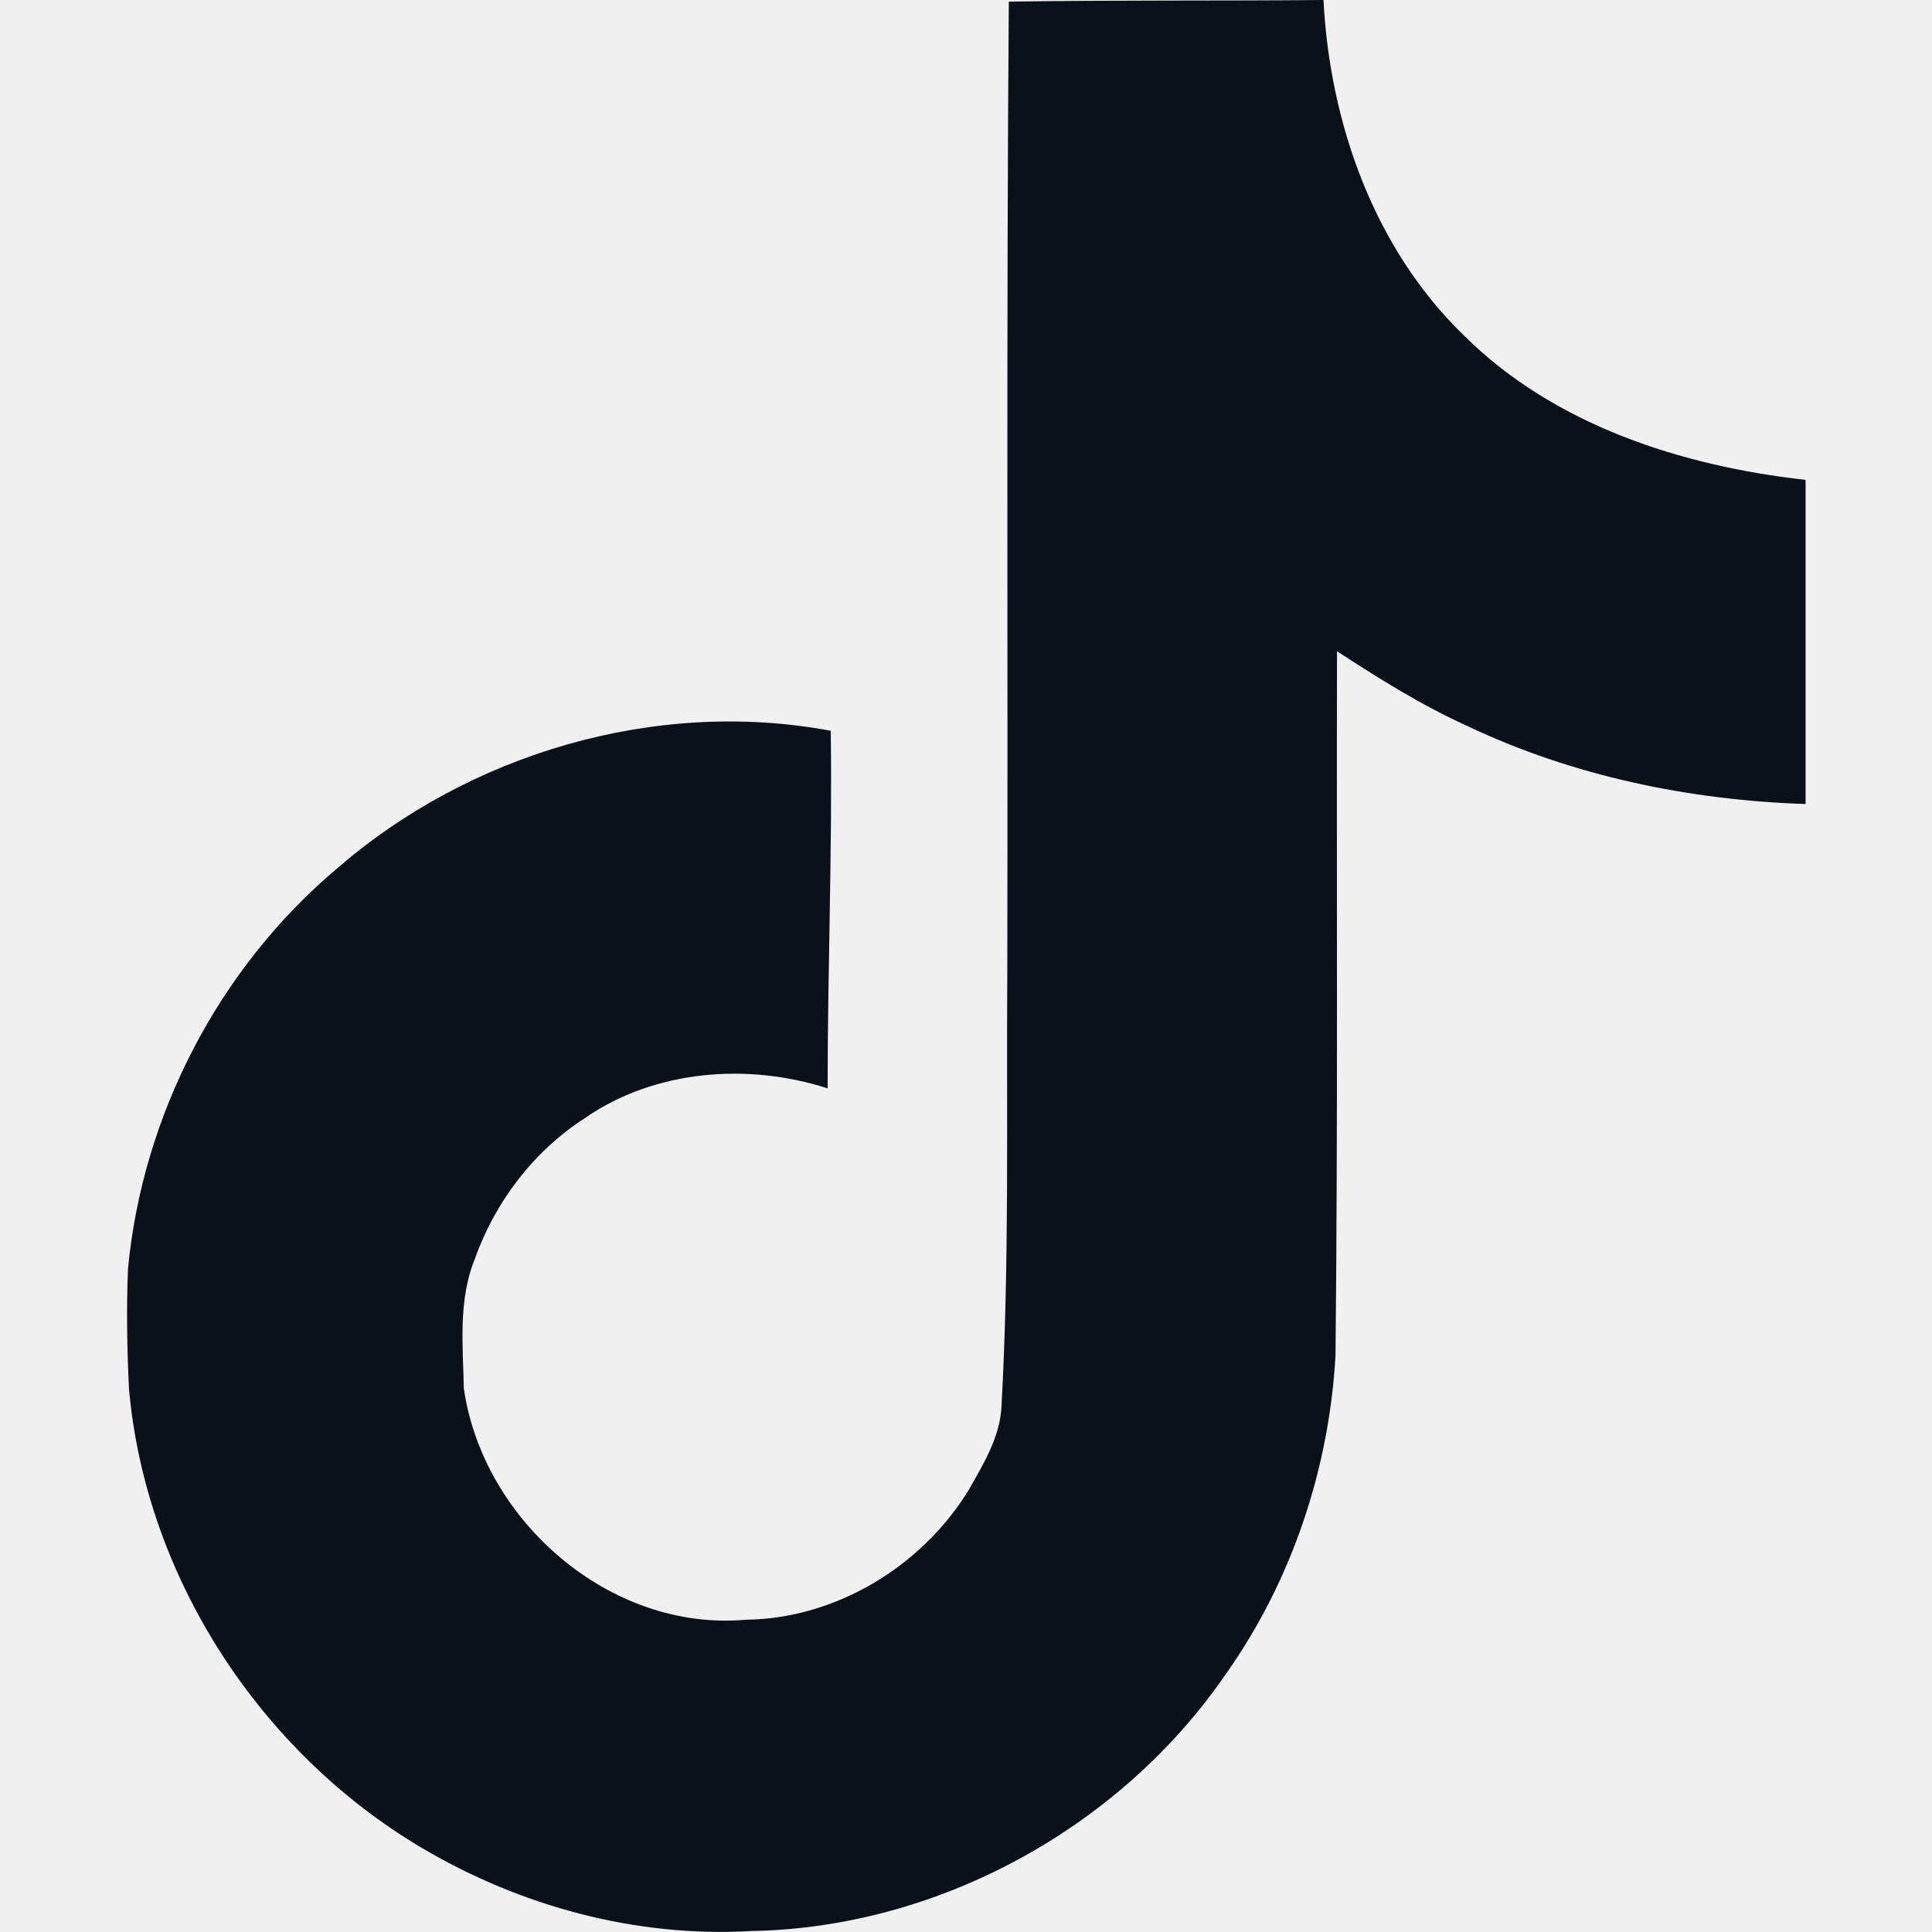
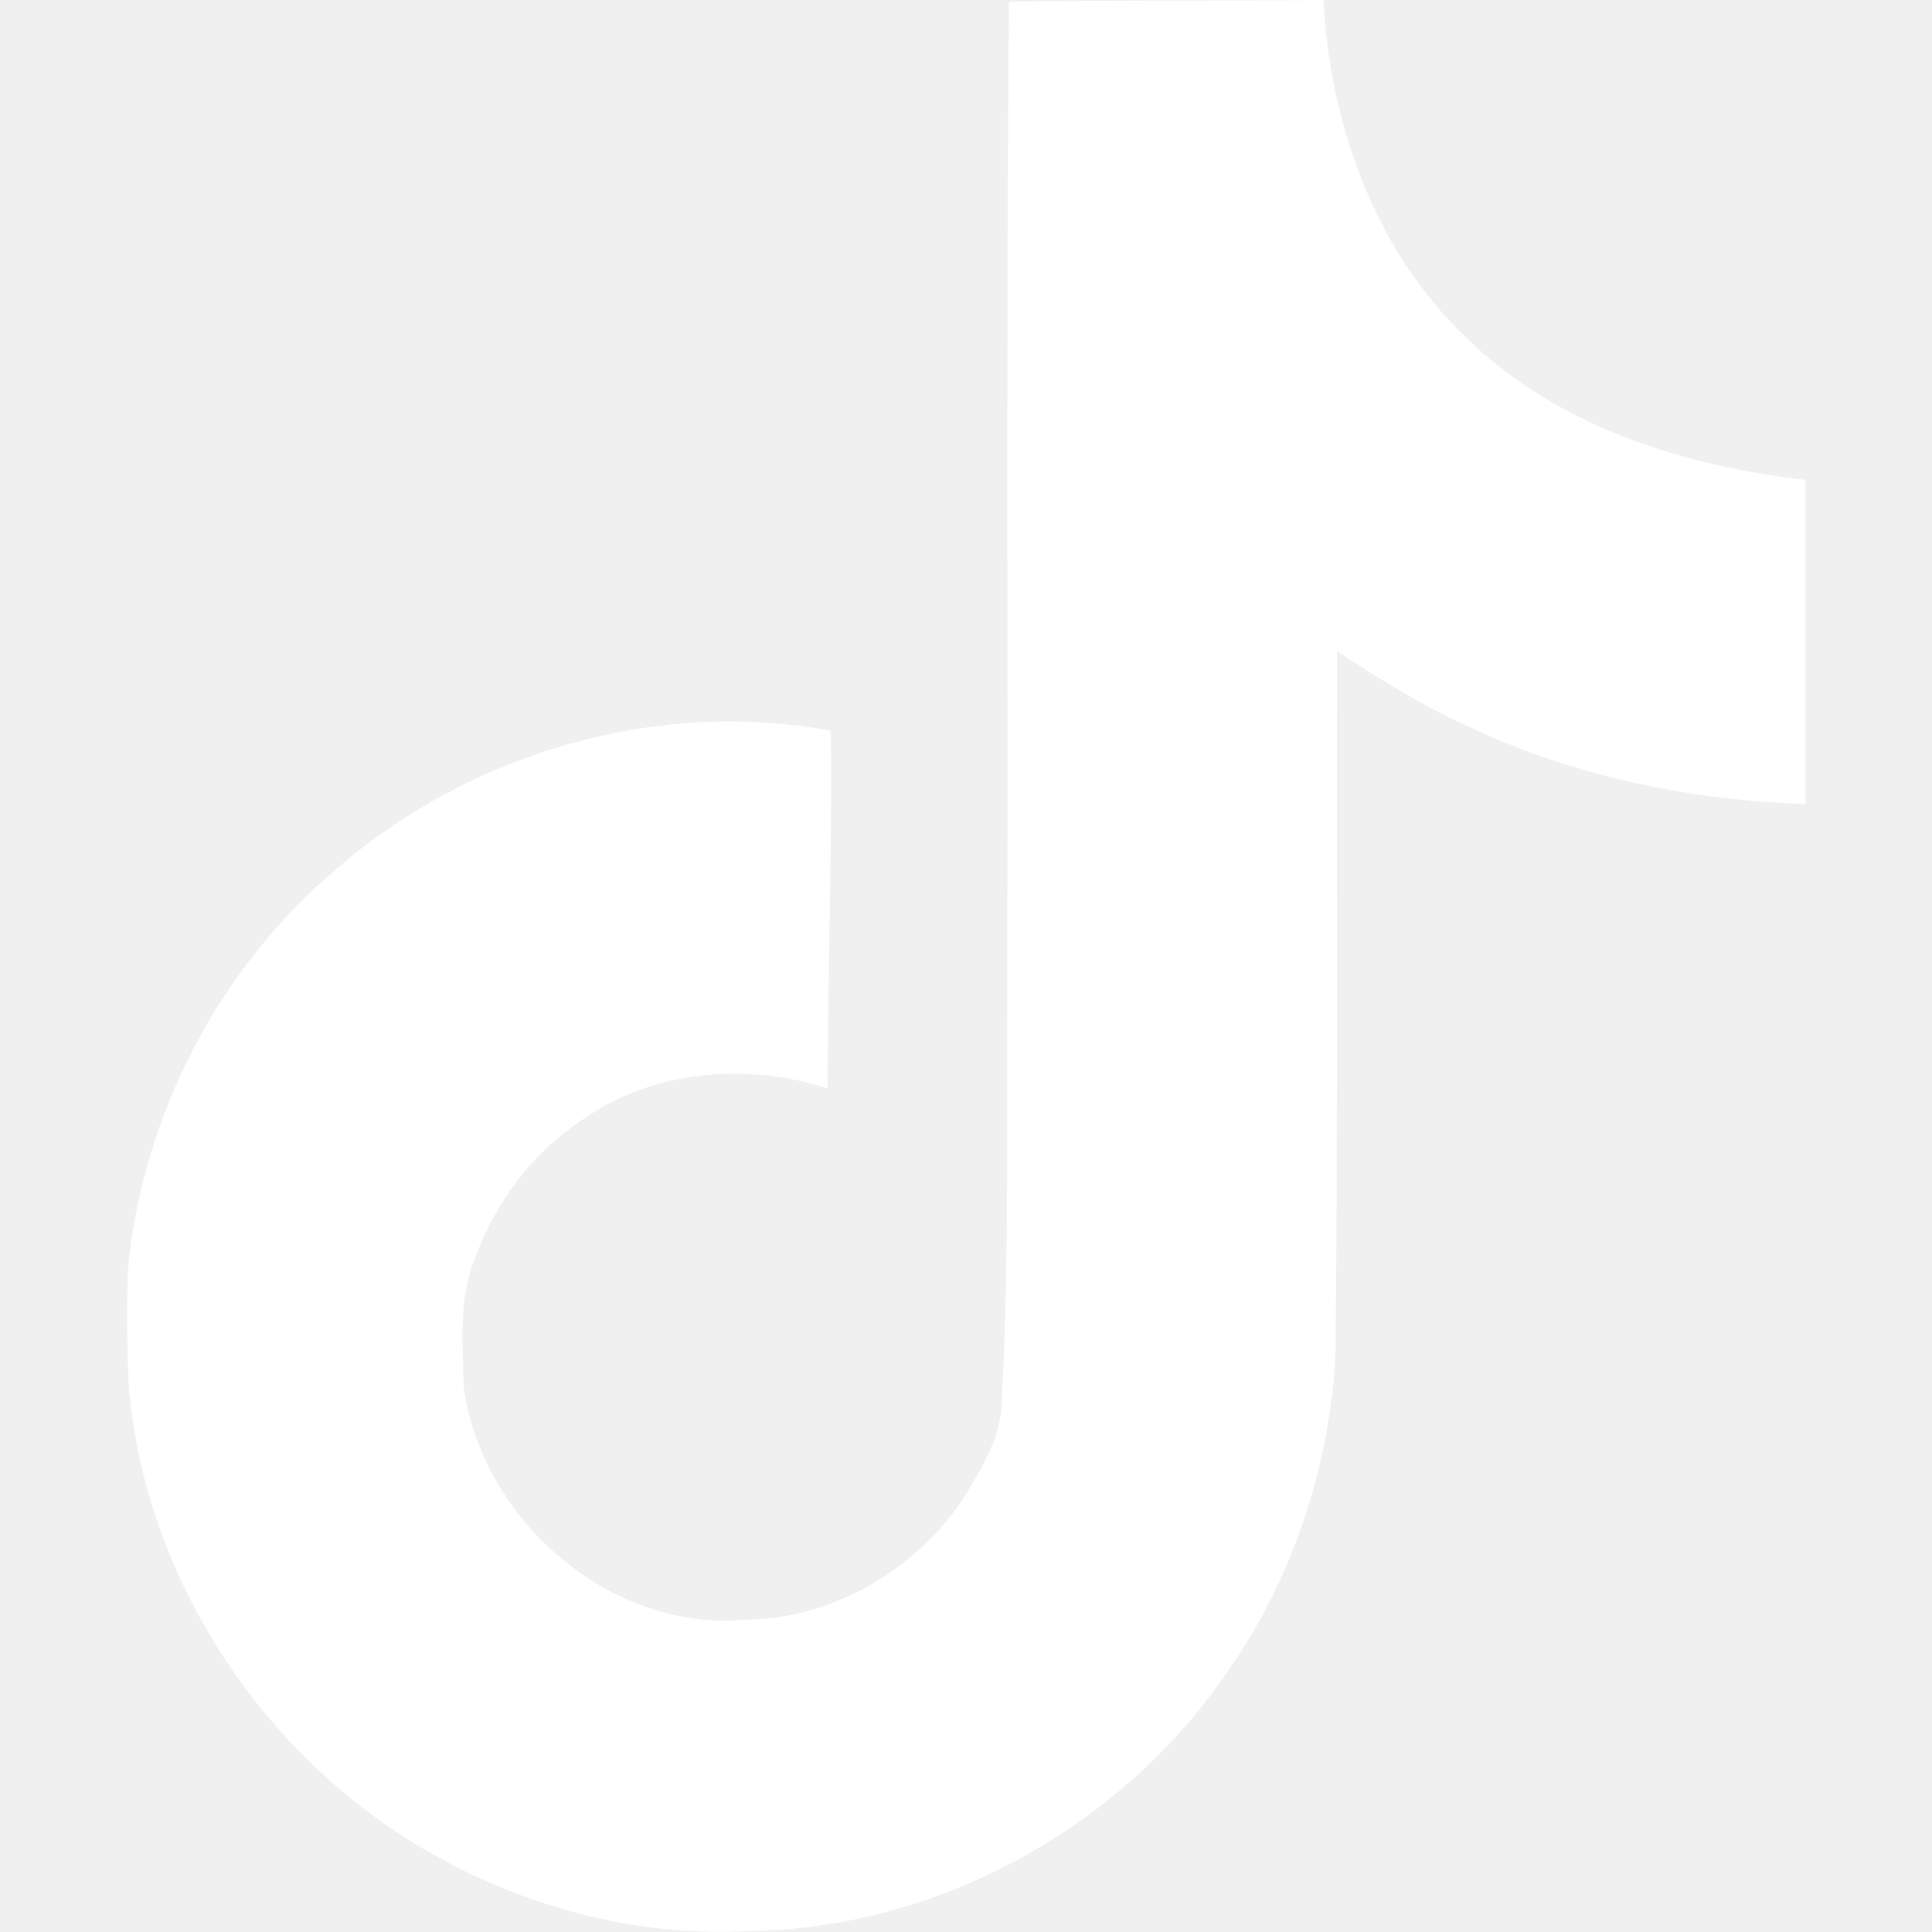
<svg xmlns="http://www.w3.org/2000/svg" width="32px" height="32px" viewBox="0 0 32 32">
-   <path fill="#0a111a" d="M16.708 0.027c1.745-0.027 3.48-0.011 5.213-0.027 0.105 2.041 0.839 4.12 2.333 5.563 1.491 1.479 3.6 2.156 5.652 2.385v5.369c-1.923-0.063-3.855-0.463-5.6-1.291-0.76-0.344-1.468-0.787-2.161-1.24-0.009 3.896 0.016 7.787-0.025 11.667-0.104 1.864-0.719 3.719-1.803 5.255-1.744 2.557-4.771 4.224-7.88 4.276-1.907 0.109-3.812-0.411-5.437-1.369-2.693-1.588-4.588-4.495-4.864-7.615-0.032-0.667-0.043-1.333-0.016-1.984 0.24-2.537 1.495-4.964 3.443-6.615 2.208-1.923 5.301-2.839 8.197-2.297 0.027 1.975-0.052 3.948-0.052 5.923-1.323-0.428-2.869-0.308-4.025 0.495-0.844 0.547-1.485 1.385-1.819 2.333-0.276 0.676-0.197 1.427-0.181 2.145 0.317 2.188 2.421 4.027 4.667 3.828 1.489-0.016 2.916-0.88 3.692-2.145 0.251-0.443 0.532-0.896 0.547-1.417 0.131-2.385 0.079-4.76 0.095-7.145 0.011-5.375-0.016-10.735 0.025-16.093z" />
+   <path fill="#FFFFFF" d="M16.708 0.027c1.745-0.027 3.48-0.011 5.213-0.027 0.105 2.041 0.839 4.12 2.333 5.563 1.491 1.479 3.6 2.156 5.652 2.385v5.369c-1.923-0.063-3.855-0.463-5.6-1.291-0.76-0.344-1.468-0.787-2.161-1.24-0.009 3.896 0.016 7.787-0.025 11.667-0.104 1.864-0.719 3.719-1.803 5.255-1.744 2.557-4.771 4.224-7.88 4.276-1.907 0.109-3.812-0.411-5.437-1.369-2.693-1.588-4.588-4.495-4.864-7.615-0.032-0.667-0.043-1.333-0.016-1.984 0.24-2.537 1.495-4.964 3.443-6.615 2.208-1.923 5.301-2.839 8.197-2.297 0.027 1.975-0.052 3.948-0.052 5.923-1.323-0.428-2.869-0.308-4.025 0.495-0.844 0.547-1.485 1.385-1.819 2.333-0.276 0.676-0.197 1.427-0.181 2.145 0.317 2.188 2.421 4.027 4.667 3.828 1.489-0.016 2.916-0.88 3.692-2.145 0.251-0.443 0.532-0.896 0.547-1.417 0.131-2.385 0.079-4.76 0.095-7.145 0.011-5.375-0.016-10.735 0.025-16.093z" />
</svg>
